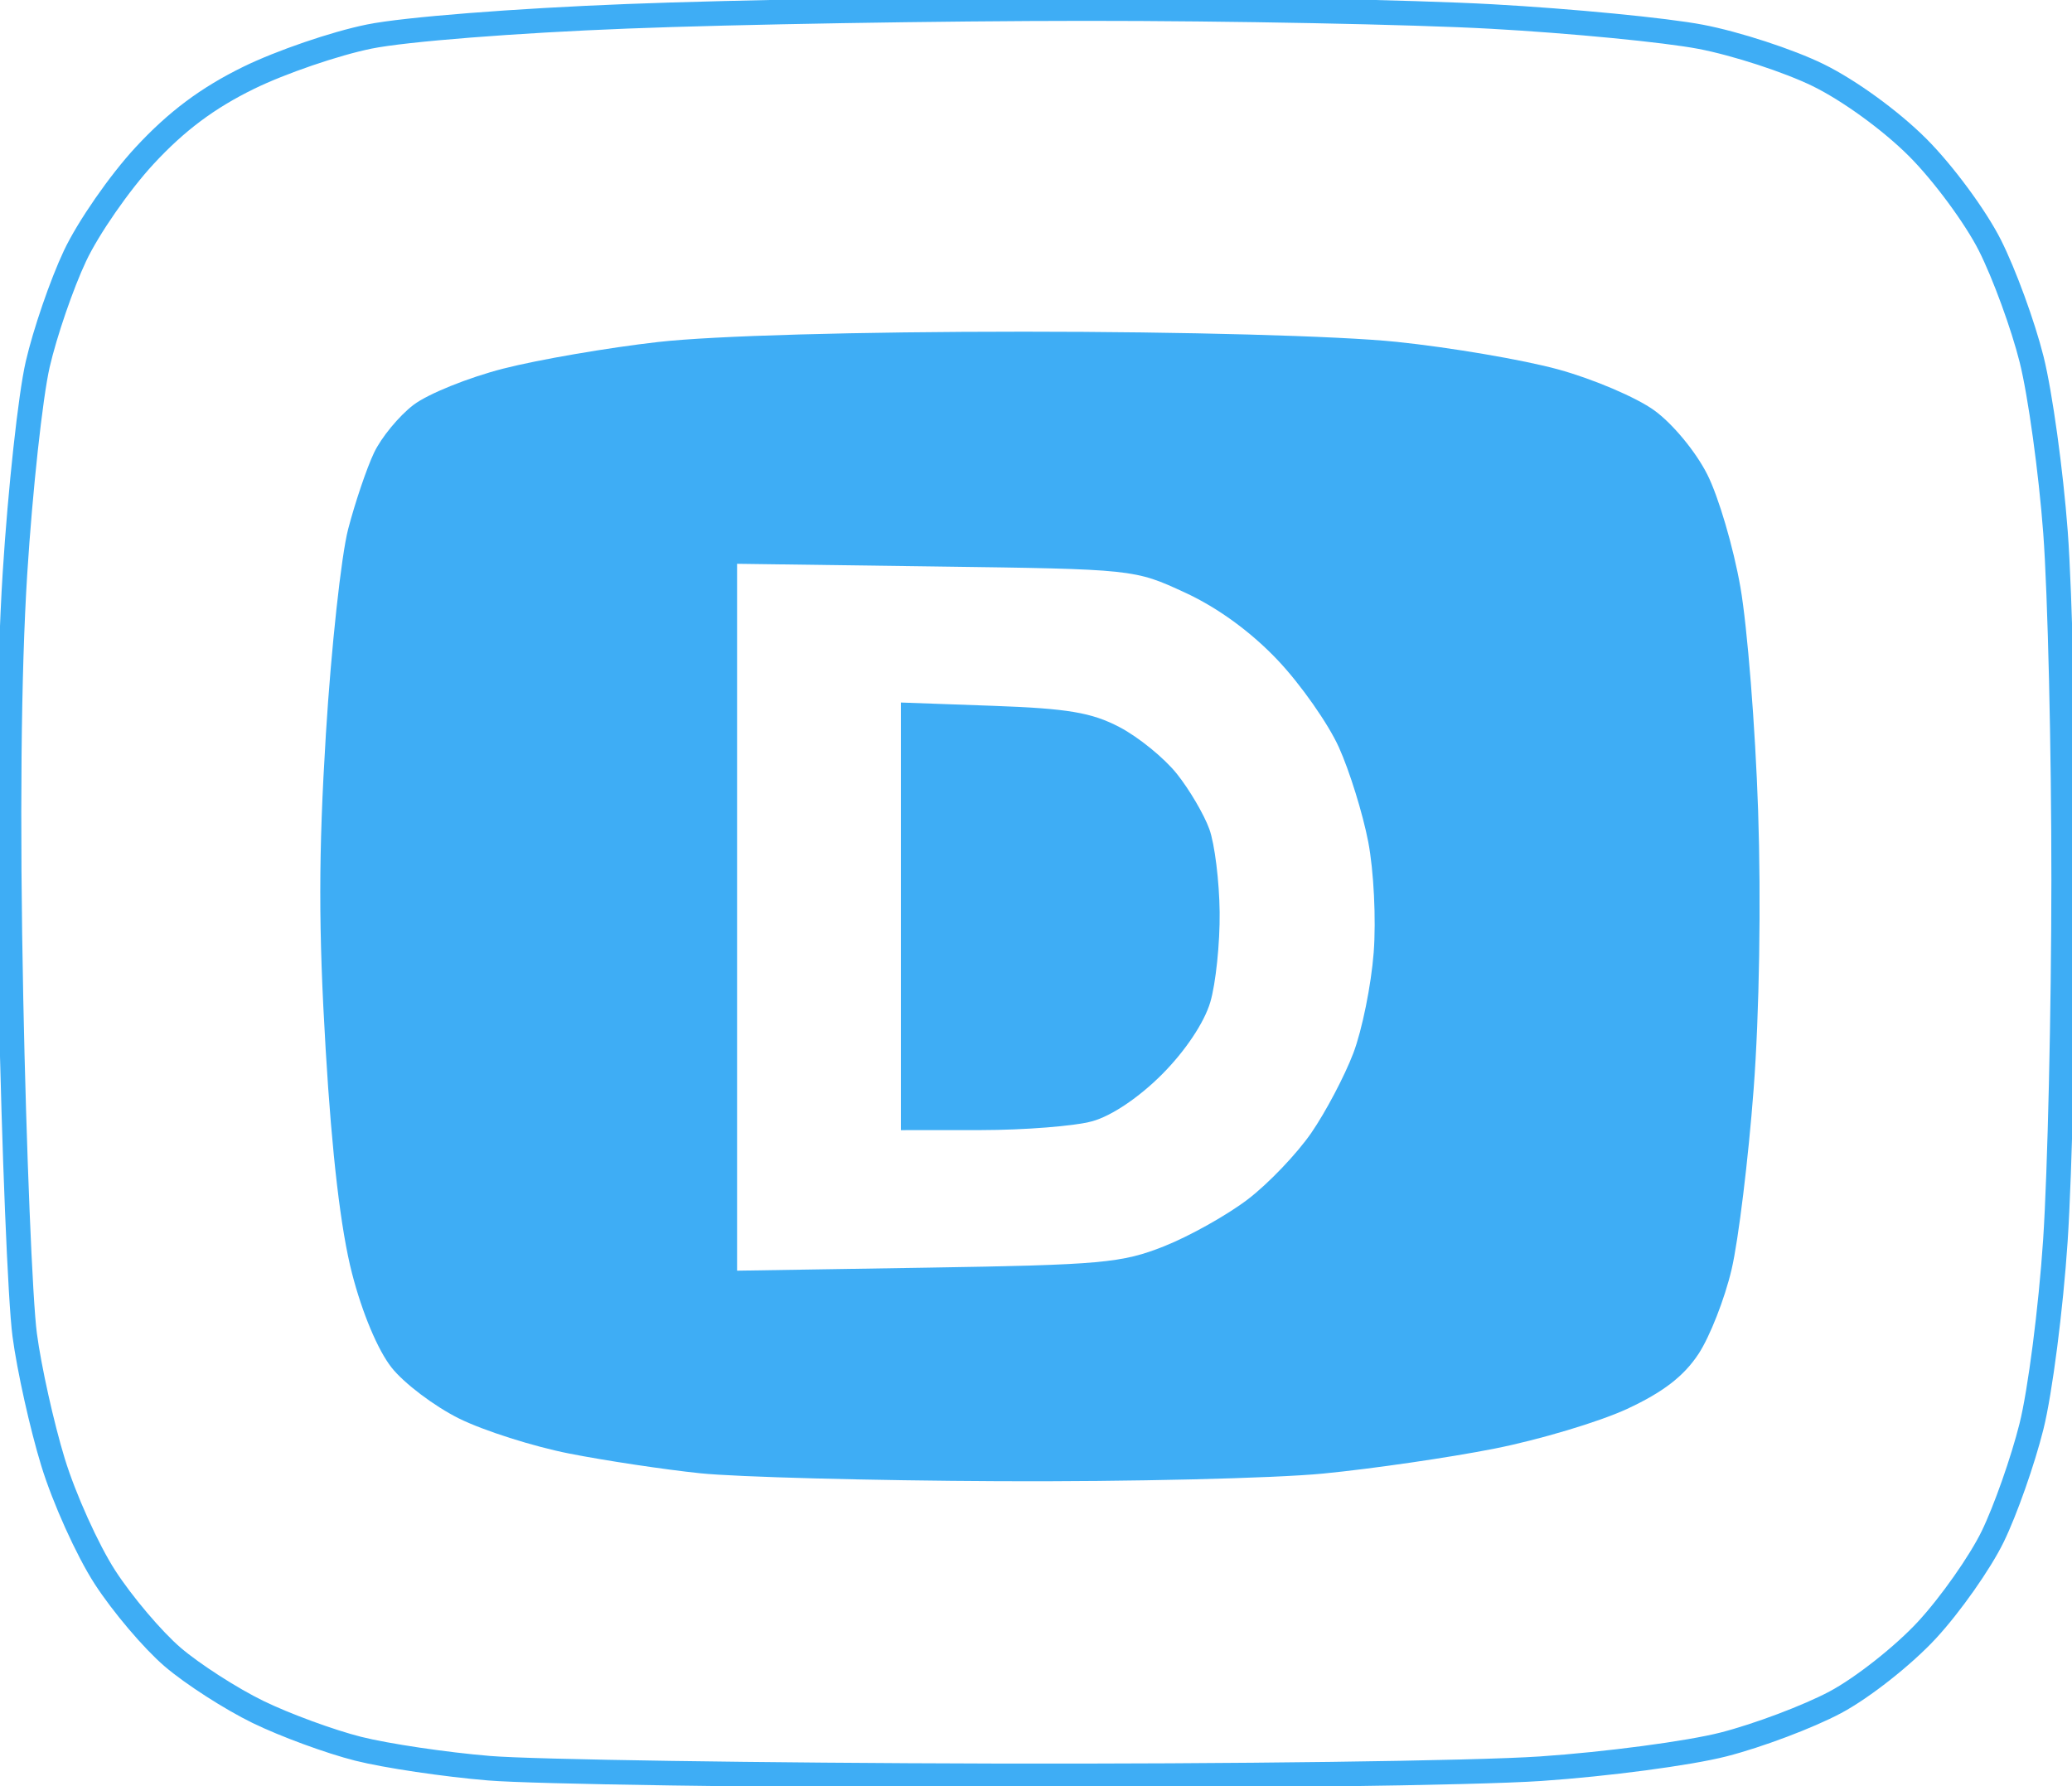
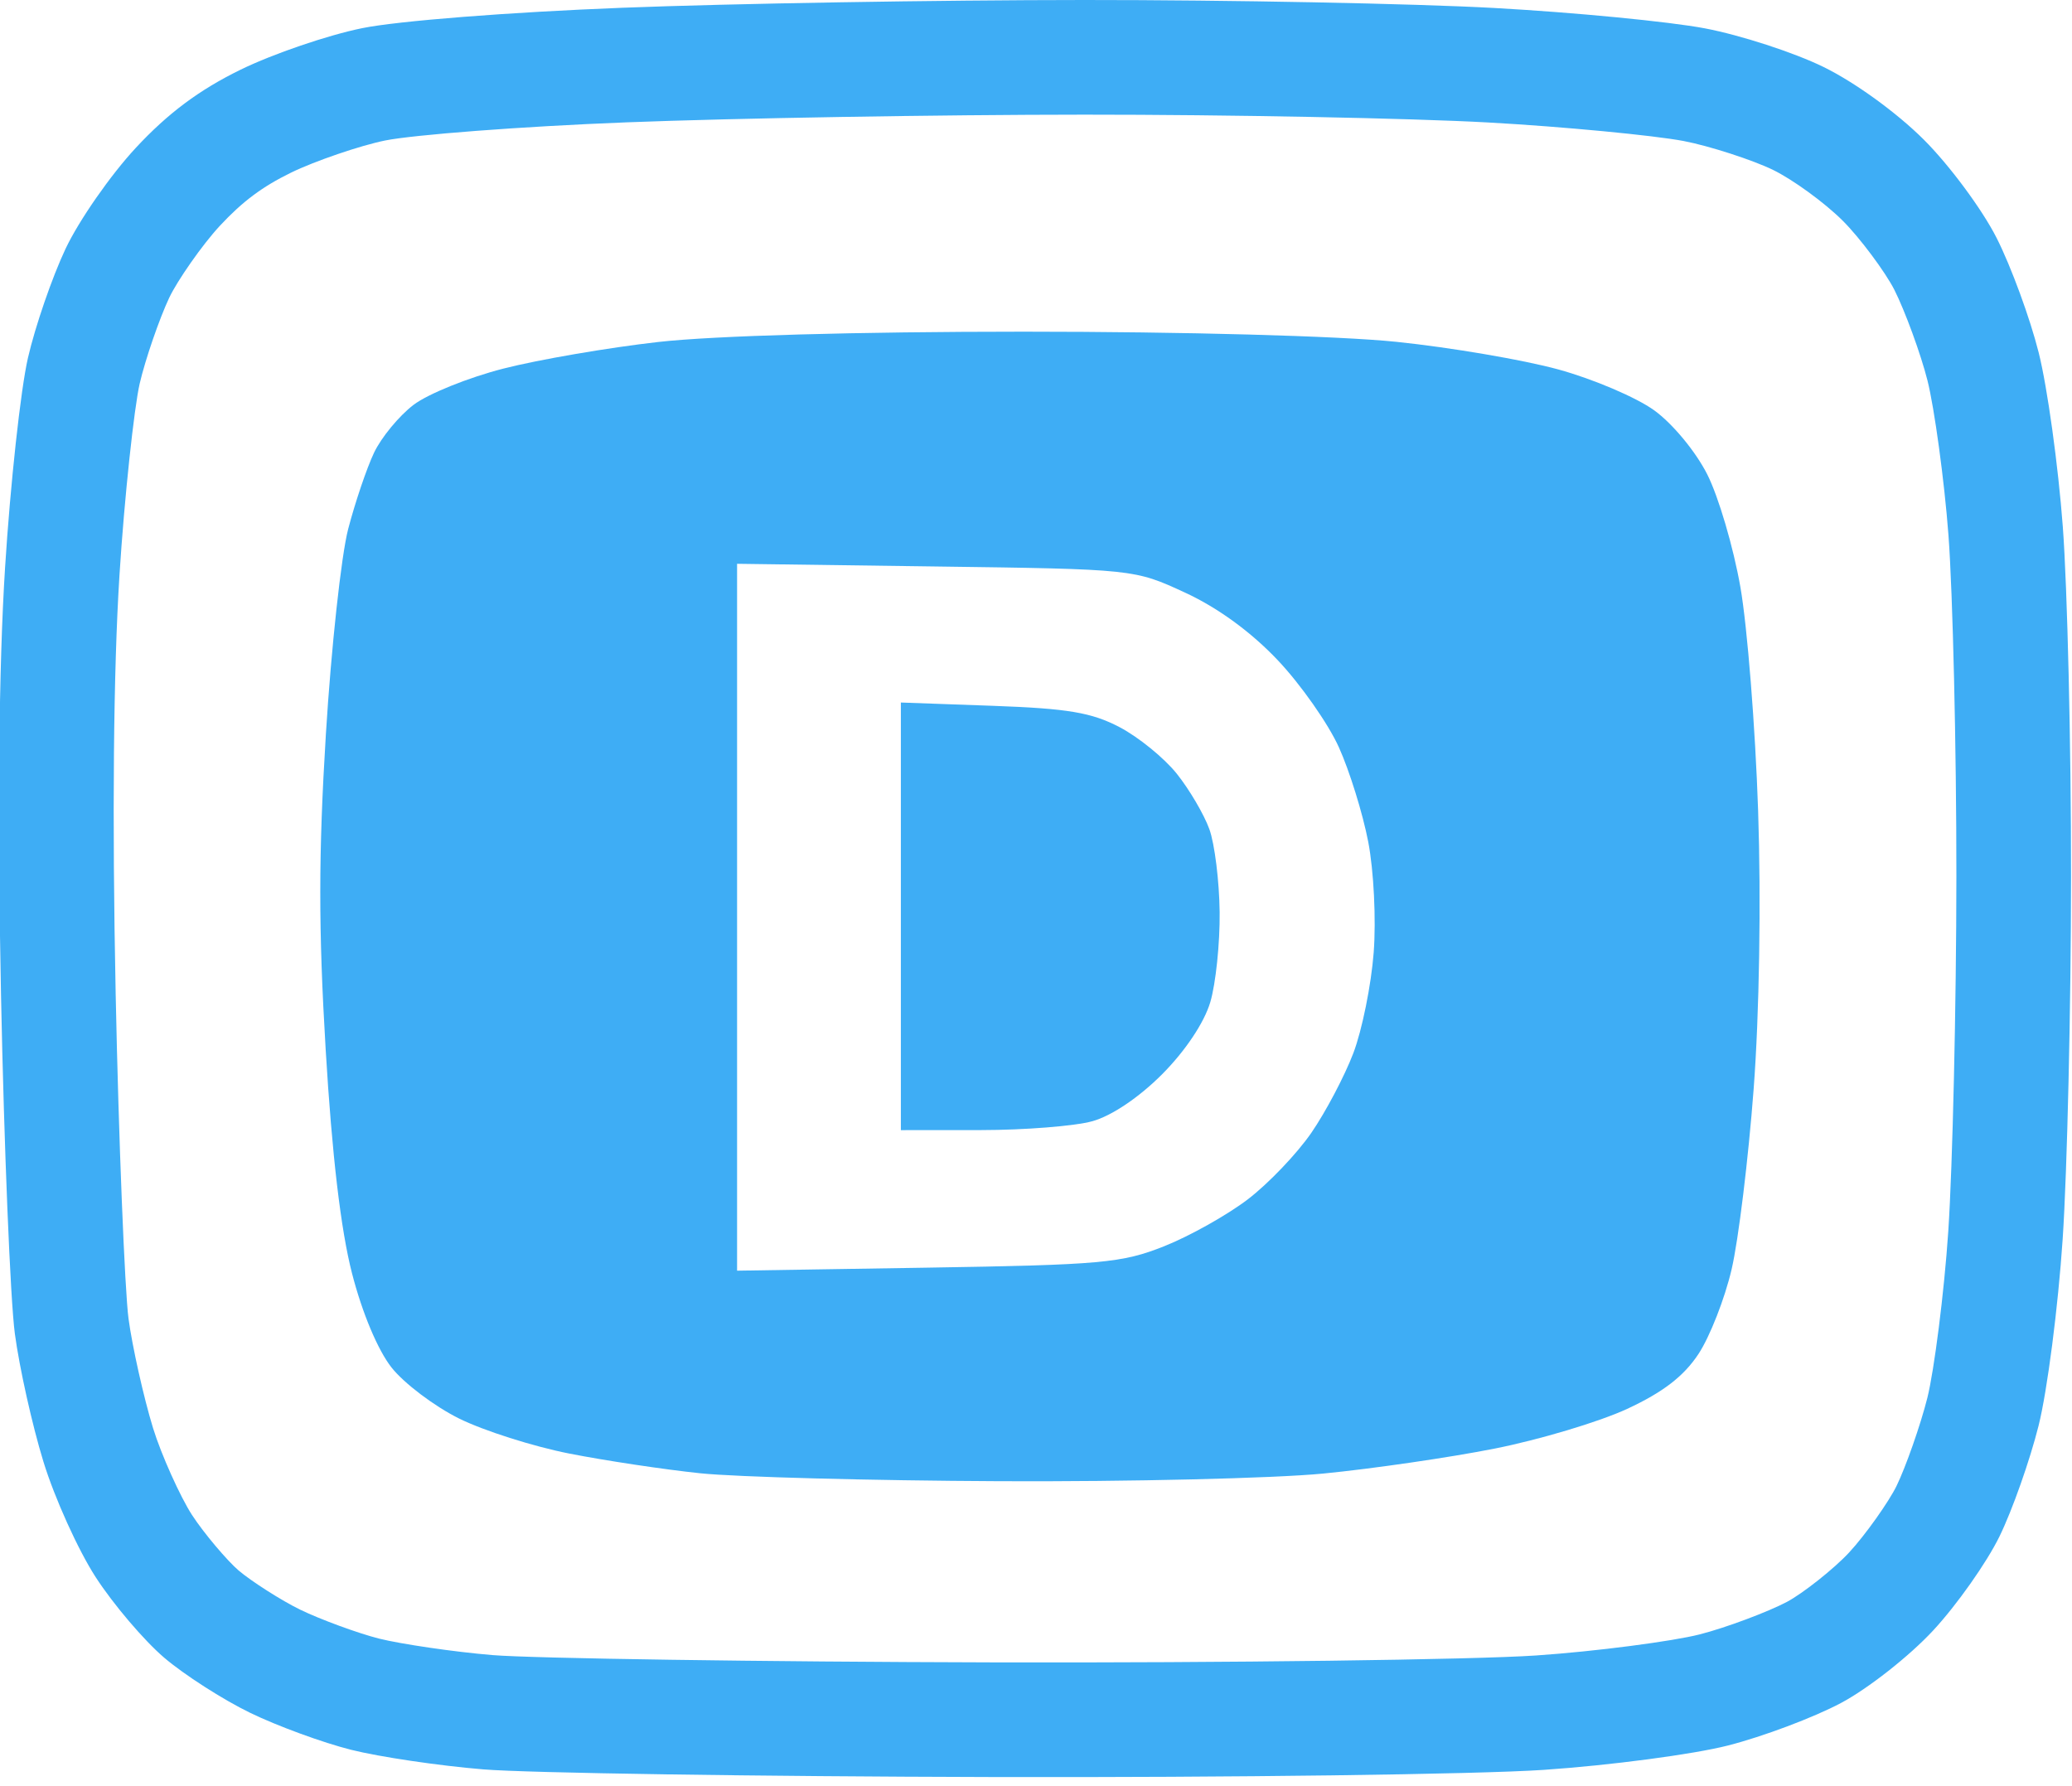
<svg xmlns="http://www.w3.org/2000/svg" width="253" height="218" viewBox="0 0 253 218">
-   <path id="Shape" fill="none" stroke="#3eadf5" stroke-width="3" stroke-linecap="round" stroke-linejoin="round" d="M 121.5 216.845 C 92.9 216.776 65.105 216.357 59.734 215.914 C 54.363 215.47 47.163 214.401 43.734 213.537 C 40.305 212.673 34.8 210.651 31.5 209.043 C 28.2 207.436 23.515 204.421 21.088 202.344 C 18.662 200.267 14.936 195.874 12.807 192.581 C 10.679 189.288 7.829 182.973 6.474 178.547 C 5.119 174.121 3.562 167.125 3.015 163 C 2.467 158.875 1.714 140.425 1.342 122 C 0.899 100.086 1.067 82.102 1.828 70 C 2.469 59.825 3.717 48.35 4.602 44.5 C 5.488 40.65 7.537 34.689 9.155 31.254 C 10.774 27.818 14.599 22.307 17.655 19.006 C 21.553 14.795 25.342 11.961 30.355 9.506 C 34.285 7.581 40.912 5.312 45.083 4.465 C 49.429 3.581 62.875 2.524 76.583 1.99 C 89.737 1.476 114.9 1.052 132.5 1.047 C 150.1 1.042 172.444 1.479 182.152 2.017 C 191.861 2.556 203.336 3.669 207.652 4.492 C 211.969 5.314 218.425 7.421 222 9.173 C 225.791 11.031 230.85 14.706 234.139 17.989 C 237.242 21.086 241.215 26.464 242.971 29.943 C 244.727 33.422 247.021 39.695 248.069 43.884 C 249.117 48.073 250.429 57.575 250.985 65 C 251.541 72.425 251.989 91.55 251.982 107.5 C 251.975 123.45 251.52 143.25 250.97 151.5 C 250.421 159.75 249.108 169.955 248.052 174.177 C 246.997 178.399 244.866 184.453 243.317 187.63 C 241.767 190.807 238.156 195.942 235.292 199.041 C 232.412 202.158 227.412 206.101 224.106 207.863 C 220.818 209.615 214.672 211.933 210.448 213.013 C 206.223 214.094 196.182 215.426 188.134 215.973 C 180.085 216.521 150.1 216.913 121.5 216.845 Z" />
+   <path id="Shape" fill="#3eadf5" fill-rule="evenodd" stroke="none" d="M 59.011 216.056 C 64.428 216.502 92.458 216.923 121.299 216.992 C 150.14 217.061 180.379 216.667 188.495 216.116 C 196.611 215.566 206.737 214.226 210.997 213.14 C 215.257 212.053 221.455 209.723 224.771 207.961 C 228.105 206.189 233.147 202.224 236.052 199.09 C 238.94 195.974 242.582 190.81 244.144 187.616 C 245.706 184.421 247.855 178.334 248.919 174.088 C 249.984 169.843 251.308 159.581 251.862 151.286 C 252.416 142.99 252.875 123.08 252.883 107.042 C 252.89 91.004 252.437 71.773 251.877 64.307 C 251.317 56.841 249.993 47.286 248.937 43.074 C 247.88 38.862 245.567 32.554 243.796 29.056 C 242.025 25.558 238.018 20.15 234.889 17.036 C 231.573 13.734 226.47 10.039 222.647 8.171 C 219.042 6.409 212.531 4.29 208.179 3.463 C 203.826 2.636 192.254 1.517 182.463 0.975 C 172.673 0.434 150.14 -0.005 132.392 4.6e-05 C 114.643 0.005 89.268 0.431 76.003 0.947 C 62.179 1.485 48.619 2.548 44.237 3.436 C 40.031 4.289 33.348 6.57 29.385 8.505 C 24.329 10.974 20.509 13.824 16.577 18.059 C 13.495 21.377 9.638 26.919 8.006 30.374 C 6.374 33.828 4.307 39.822 3.414 43.693 C 2.522 47.565 1.263 59.103 0.617 69.335 C -0.151 81.504 -0.32 99.587 0.126 121.622 C 0.502 140.149 1.261 158.702 1.813 162.849 C 2.365 166.997 3.935 174.032 5.302 178.483 C 6.669 182.933 9.543 189.283 11.689 192.594 C 13.835 195.905 17.593 200.323 20.04 202.411 C 22.487 204.5 27.211 207.531 30.539 209.148 C 33.867 210.764 39.419 212.798 42.876 213.666 C 46.334 214.535 53.595 215.61 59.011 216.056 Z M 121.332 202.992 C 93.01 202.925 65.028 202.504 60.16 202.103 C 55.448 201.715 48.911 200.747 46.287 200.088 C 43.772 199.456 39.126 197.755 36.656 196.555 C 34.363 195.441 30.638 193.051 29.129 191.763 C 27.768 190.601 24.881 187.208 23.437 184.979 C 22.027 182.804 19.686 177.632 18.685 174.373 C 17.54 170.643 16.138 164.362 15.691 161.002 C 15.238 157.6 14.486 139.225 14.123 121.339 C 13.684 99.658 13.85 81.929 14.589 70.216 C 15.189 60.712 16.385 49.751 17.056 46.84 C 17.726 43.937 19.464 38.894 20.664 36.355 C 21.655 34.259 24.693 29.893 26.836 27.584 C 29.604 24.604 32.032 22.793 35.529 21.085 C 38.431 19.668 43.985 17.772 47.018 17.157 C 50.41 16.47 63.484 15.445 76.547 14.937 C 89.618 14.428 114.816 14.005 132.396 14 C 149.907 13.995 172.204 14.43 181.69 14.954 C 190.91 15.464 201.967 16.534 205.566 17.217 C 208.722 17.817 214.044 19.549 216.499 20.749 C 218.907 21.926 222.76 24.715 225.012 26.958 C 227.113 29.049 230.229 33.255 231.305 35.38 C 232.593 37.924 234.548 43.254 235.358 46.481 C 236.189 49.794 237.41 58.616 237.916 65.355 C 238.444 72.389 238.89 91.322 238.883 107.036 C 238.875 122.791 238.422 142.426 237.893 150.353 C 237.39 157.886 236.161 167.405 235.34 170.684 C 234.502 174.025 232.676 179.199 231.567 181.465 C 230.635 183.371 227.78 187.419 225.784 189.574 C 223.913 191.592 220.106 194.586 218.201 195.598 C 215.912 196.814 210.756 198.753 207.538 199.574 C 204.253 200.412 194.889 201.65 187.547 202.148 C 179.882 202.668 149.821 203.06 121.332 202.992 Z" />
  <path id="path1" fill="#3eadf5" fill-rule="evenodd" stroke="none" d="M 122.076 180.867 C 106.359 180.794 89.9 180.358 85.5 179.899 C 81.1 179.44 73.9 178.356 69.5 177.49 C 65.1 176.624 59.045 174.697 56.043 173.207 C 53.042 171.718 49.339 168.921 47.814 166.992 C 46.139 164.871 44.228 160.323 42.984 155.492 C 41.612 150.166 40.539 141.051 39.767 128.168 C 38.882 113.409 38.888 104.303 39.79 89.668 C 40.441 79.126 41.667 67.841 42.515 64.59 C 43.364 61.34 44.783 57.152 45.67 55.284 C 46.556 53.416 48.724 50.787 50.487 49.442 C 52.251 48.097 57.194 46.101 61.473 45.007 C 65.751 43.913 74.258 42.451 80.376 41.759 C 87.138 40.994 104.636 40.5 125 40.5 C 144.538 40.5 163.501 41.017 170.5 41.74 C 177.1 42.422 185.994 43.938 190.263 45.108 C 194.533 46.279 199.811 48.529 201.992 50.109 C 204.235 51.734 207.045 55.128 208.462 57.925 C 209.839 60.643 211.661 66.835 212.509 71.684 C 213.358 76.533 214.332 88.825 214.674 99 C 215.046 110.052 214.825 123.74 214.126 133 C 213.482 141.525 212.272 151.425 211.437 155 C 210.602 158.575 208.78 163.226 207.388 165.336 C 205.595 168.054 203.058 170.006 198.679 172.038 C 195.281 173.614 188 175.796 182.5 176.886 C 177 177.976 167.584 179.347 161.576 179.934 C 155.568 180.52 137.793 180.94 122.076 180.867 Z M 90 68.844 L 90 155.161 L 113.25 154.791 C 134.501 154.452 136.986 154.227 142.153 152.175 C 145.261 150.94 149.858 148.362 152.368 146.445 C 154.877 144.529 158.366 140.875 160.121 138.325 C 161.875 135.775 164.183 131.396 165.249 128.594 C 166.315 125.792 167.433 120.261 167.734 116.302 C 168.039 112.288 167.744 106.317 167.068 102.802 C 166.401 99.336 164.787 94.136 163.482 91.247 C 162.176 88.358 158.821 83.577 156.026 80.622 C 152.769 77.177 148.711 74.217 144.722 72.374 C 138.5 69.5 138.5 69.5 114.25 69.172 L 90 68.844 Z M 110 138 L 110 85.784 L 121.25 86.187 C 130.383 86.514 133.291 87.004 136.705 88.792 C 139.018 90.004 142.164 92.566 143.697 94.486 C 145.229 96.407 147.015 99.445 147.665 101.239 C 148.316 103.032 148.882 107.598 148.924 111.384 C 148.966 115.17 148.45 120.12 147.778 122.384 C 147.037 124.877 144.723 128.341 141.908 131.167 C 139.087 134.001 135.737 136.257 133.381 136.911 C 131.246 137.504 125.113 137.991 119.75 137.994 L 110 138 Z" />
</svg>
